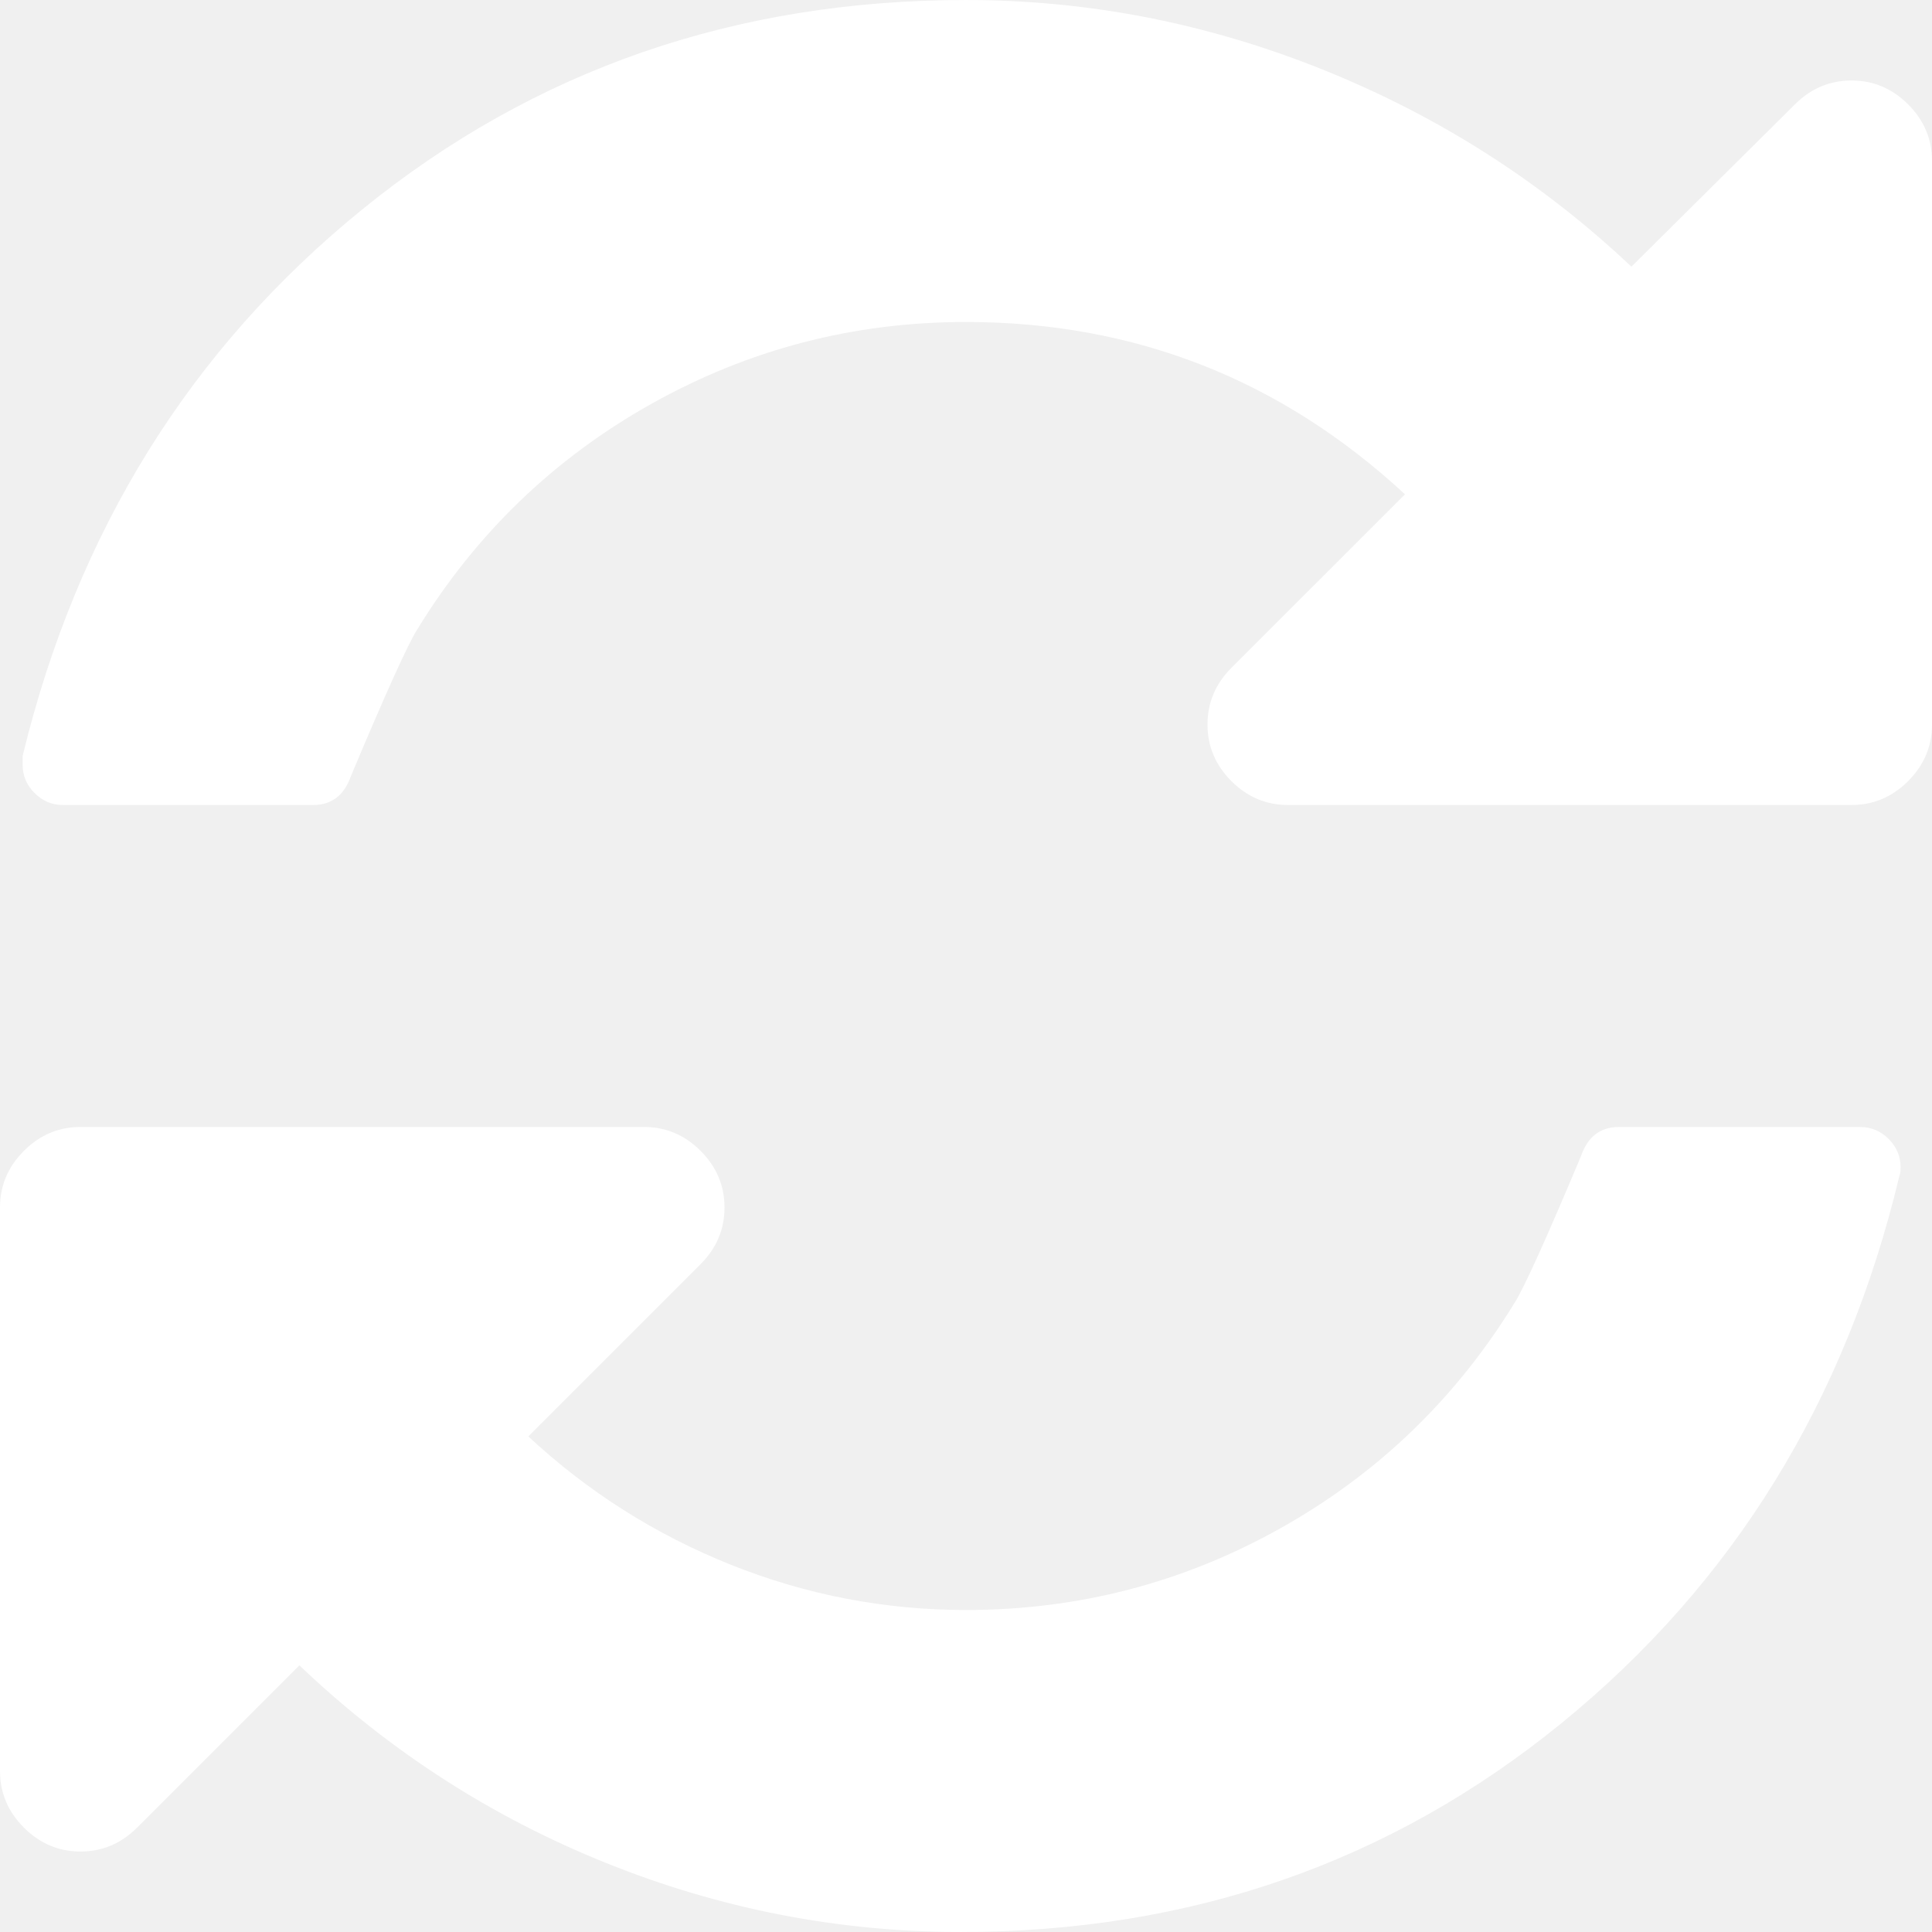
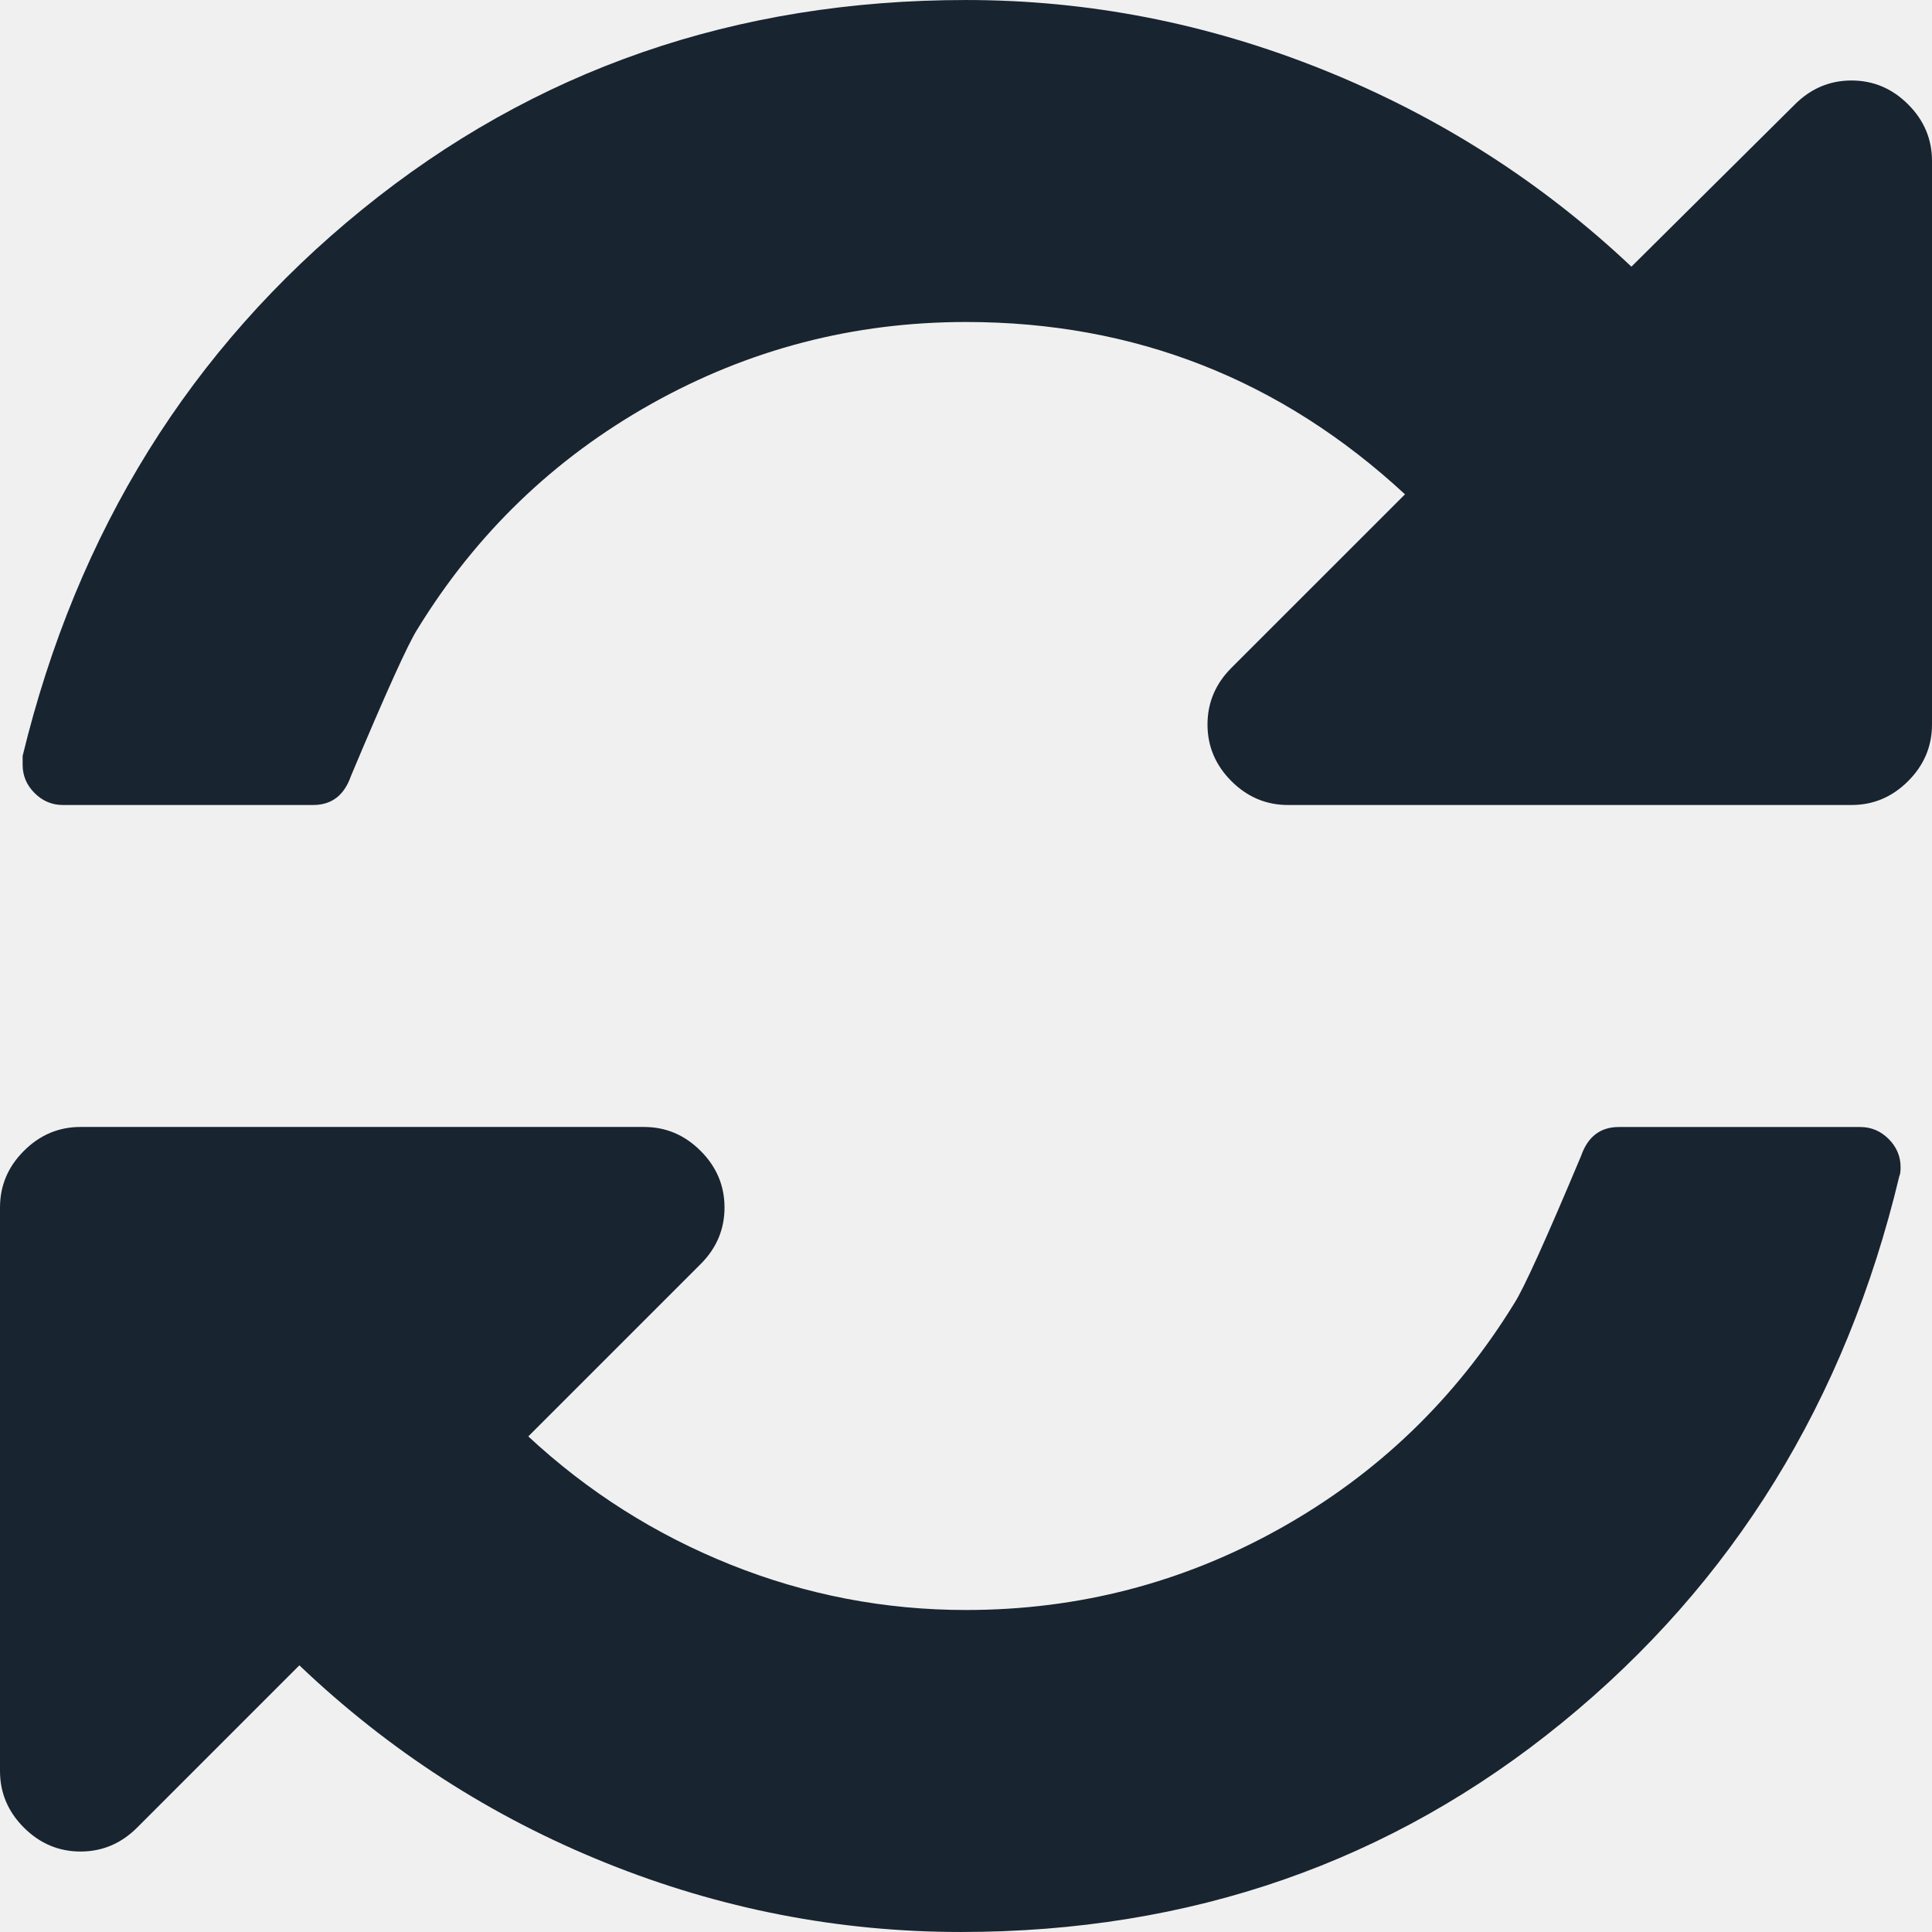
<svg xmlns="http://www.w3.org/2000/svg" version="1.1" id="Capa_1" x="0px" y="0px" width="438.529px" height="438.528px" viewBox="0 0 438.529 438.528" style="enable-background:new 0 0 438.529 438.528;" xml:space="preserve">
  <g>
-     <path style="fill: #fff;" d="M433.109,23.694c-3.614-3.612-7.898-5.424-12.848-5.424c-4.948,0-9.226,1.812-12.847,5.424l-37.113,36.835    c-20.365-19.226-43.684-34.123-69.948-44.684C274.091,5.283,247.056,0.003,219.266,0.003c-52.344,0-98.022,15.843-137.042,47.536    C43.203,79.228,17.509,120.574,5.137,171.587v1.997c0,2.474,0.903,4.617,2.712,6.423c1.809,1.809,3.949,2.712,6.423,2.712h56.814    c4.189,0,7.042-2.19,8.566-6.565c7.993-19.032,13.035-30.166,15.131-33.403c13.322-21.698,31.023-38.734,53.103-51.106    c22.082-12.371,45.873-18.559,71.376-18.559c38.261,0,71.473,13.039,99.645,39.115l-39.406,39.397    c-3.607,3.617-5.421,7.902-5.421,12.851c0,4.948,1.813,9.231,5.421,12.847c3.621,3.617,7.905,5.424,12.854,5.424h127.906    c4.949,0,9.233-1.807,12.848-5.424c3.613-3.616,5.42-7.898,5.42-12.847V36.542C438.529,31.593,436.733,27.312,433.109,23.694z" />
-     <path style="fill: #fff;" d="M422.253,255.813h-54.816c-4.188,0-7.043,2.187-8.562,6.566c-7.99,19.034-13.038,30.163-15.129,33.4    c-13.326,21.693-31.028,38.735-53.102,51.106c-22.083,12.375-45.874,18.556-71.378,18.556c-18.461,0-36.259-3.423-53.387-10.273    c-17.13-6.858-32.454-16.567-45.966-29.13l39.115-39.112c3.615-3.613,5.424-7.901,5.424-12.847c0-4.948-1.809-9.236-5.424-12.847    c-3.617-3.62-7.898-5.431-12.847-5.431H18.274c-4.952,0-9.235,1.811-12.851,5.431C1.807,264.844,0,269.132,0,274.08v127.907    c0,4.945,1.807,9.232,5.424,12.847c3.619,3.61,7.902,5.428,12.851,5.428c4.948,0,9.229-1.817,12.847-5.428l36.829-36.833    c20.367,19.41,43.542,34.355,69.523,44.823c25.981,10.472,52.866,15.701,80.653,15.701c52.155,0,97.643-15.845,136.471-47.534    c38.828-31.688,64.333-73.042,76.52-124.05c0.191-0.38,0.281-1.047,0.281-1.995c0-2.478-0.907-4.612-2.715-6.427    C426.874,256.72,424.731,255.813,422.253,255.813z" />
+     <path style="fill: #18242f;" d="M433.109,23.694c-3.614-3.612-7.898-5.424-12.848-5.424c-4.948,0-9.226,1.812-12.847,5.424l-37.113,36.835    c-20.365-19.226-43.684-34.123-69.948-44.684C274.091,5.283,247.056,0.003,219.266,0.003c-52.344,0-98.022,15.843-137.042,47.536    C43.203,79.228,17.509,120.574,5.137,171.587v1.997c0,2.474,0.903,4.617,2.712,6.423c1.809,1.809,3.949,2.712,6.423,2.712h56.814    c4.189,0,7.042-2.19,8.566-6.565c7.993-19.032,13.035-30.166,15.131-33.403c13.322-21.698,31.023-38.734,53.103-51.106    c22.082-12.371,45.873-18.559,71.376-18.559c38.261,0,71.473,13.039,99.645,39.115l-39.406,39.397    c-3.607,3.617-5.421,7.902-5.421,12.851c0,4.948,1.813,9.231,5.421,12.847c3.621,3.617,7.905,5.424,12.854,5.424h127.906    c4.949,0,9.233-1.807,12.848-5.424c3.613-3.616,5.42-7.898,5.42-12.847V36.542C438.529,31.593,436.733,27.312,433.109,23.694z" />
+     <path style="fill: #18242f;" d="M422.253,255.813h-54.816c-4.188,0-7.043,2.187-8.562,6.566c-7.99,19.034-13.038,30.163-15.129,33.4    c-13.326,21.693-31.028,38.735-53.102,51.106c-22.083,12.375-45.874,18.556-71.378,18.556c-18.461,0-36.259-3.423-53.387-10.273    c-17.13-6.858-32.454-16.567-45.966-29.13l39.115-39.112c3.615-3.613,5.424-7.901,5.424-12.847c0-4.948-1.809-9.236-5.424-12.847    c-3.617-3.62-7.898-5.431-12.847-5.431H18.274c-4.952,0-9.235,1.811-12.851,5.431C1.807,264.844,0,269.132,0,274.08v127.907    c0,4.945,1.807,9.232,5.424,12.847c3.619,3.61,7.902,5.428,12.851,5.428c4.948,0,9.229-1.817,12.847-5.428l36.829-36.833    c20.367,19.41,43.542,34.355,69.523,44.823c25.981,10.472,52.866,15.701,80.653,15.701c52.155,0,97.643-15.845,136.471-47.534    c38.828-31.688,64.333-73.042,76.52-124.05c0.191-0.38,0.281-1.047,0.281-1.995c0-2.478-0.907-4.612-2.715-6.427    C426.874,256.72,424.731,255.813,422.253,255.813z" />
  </g>
</svg>
